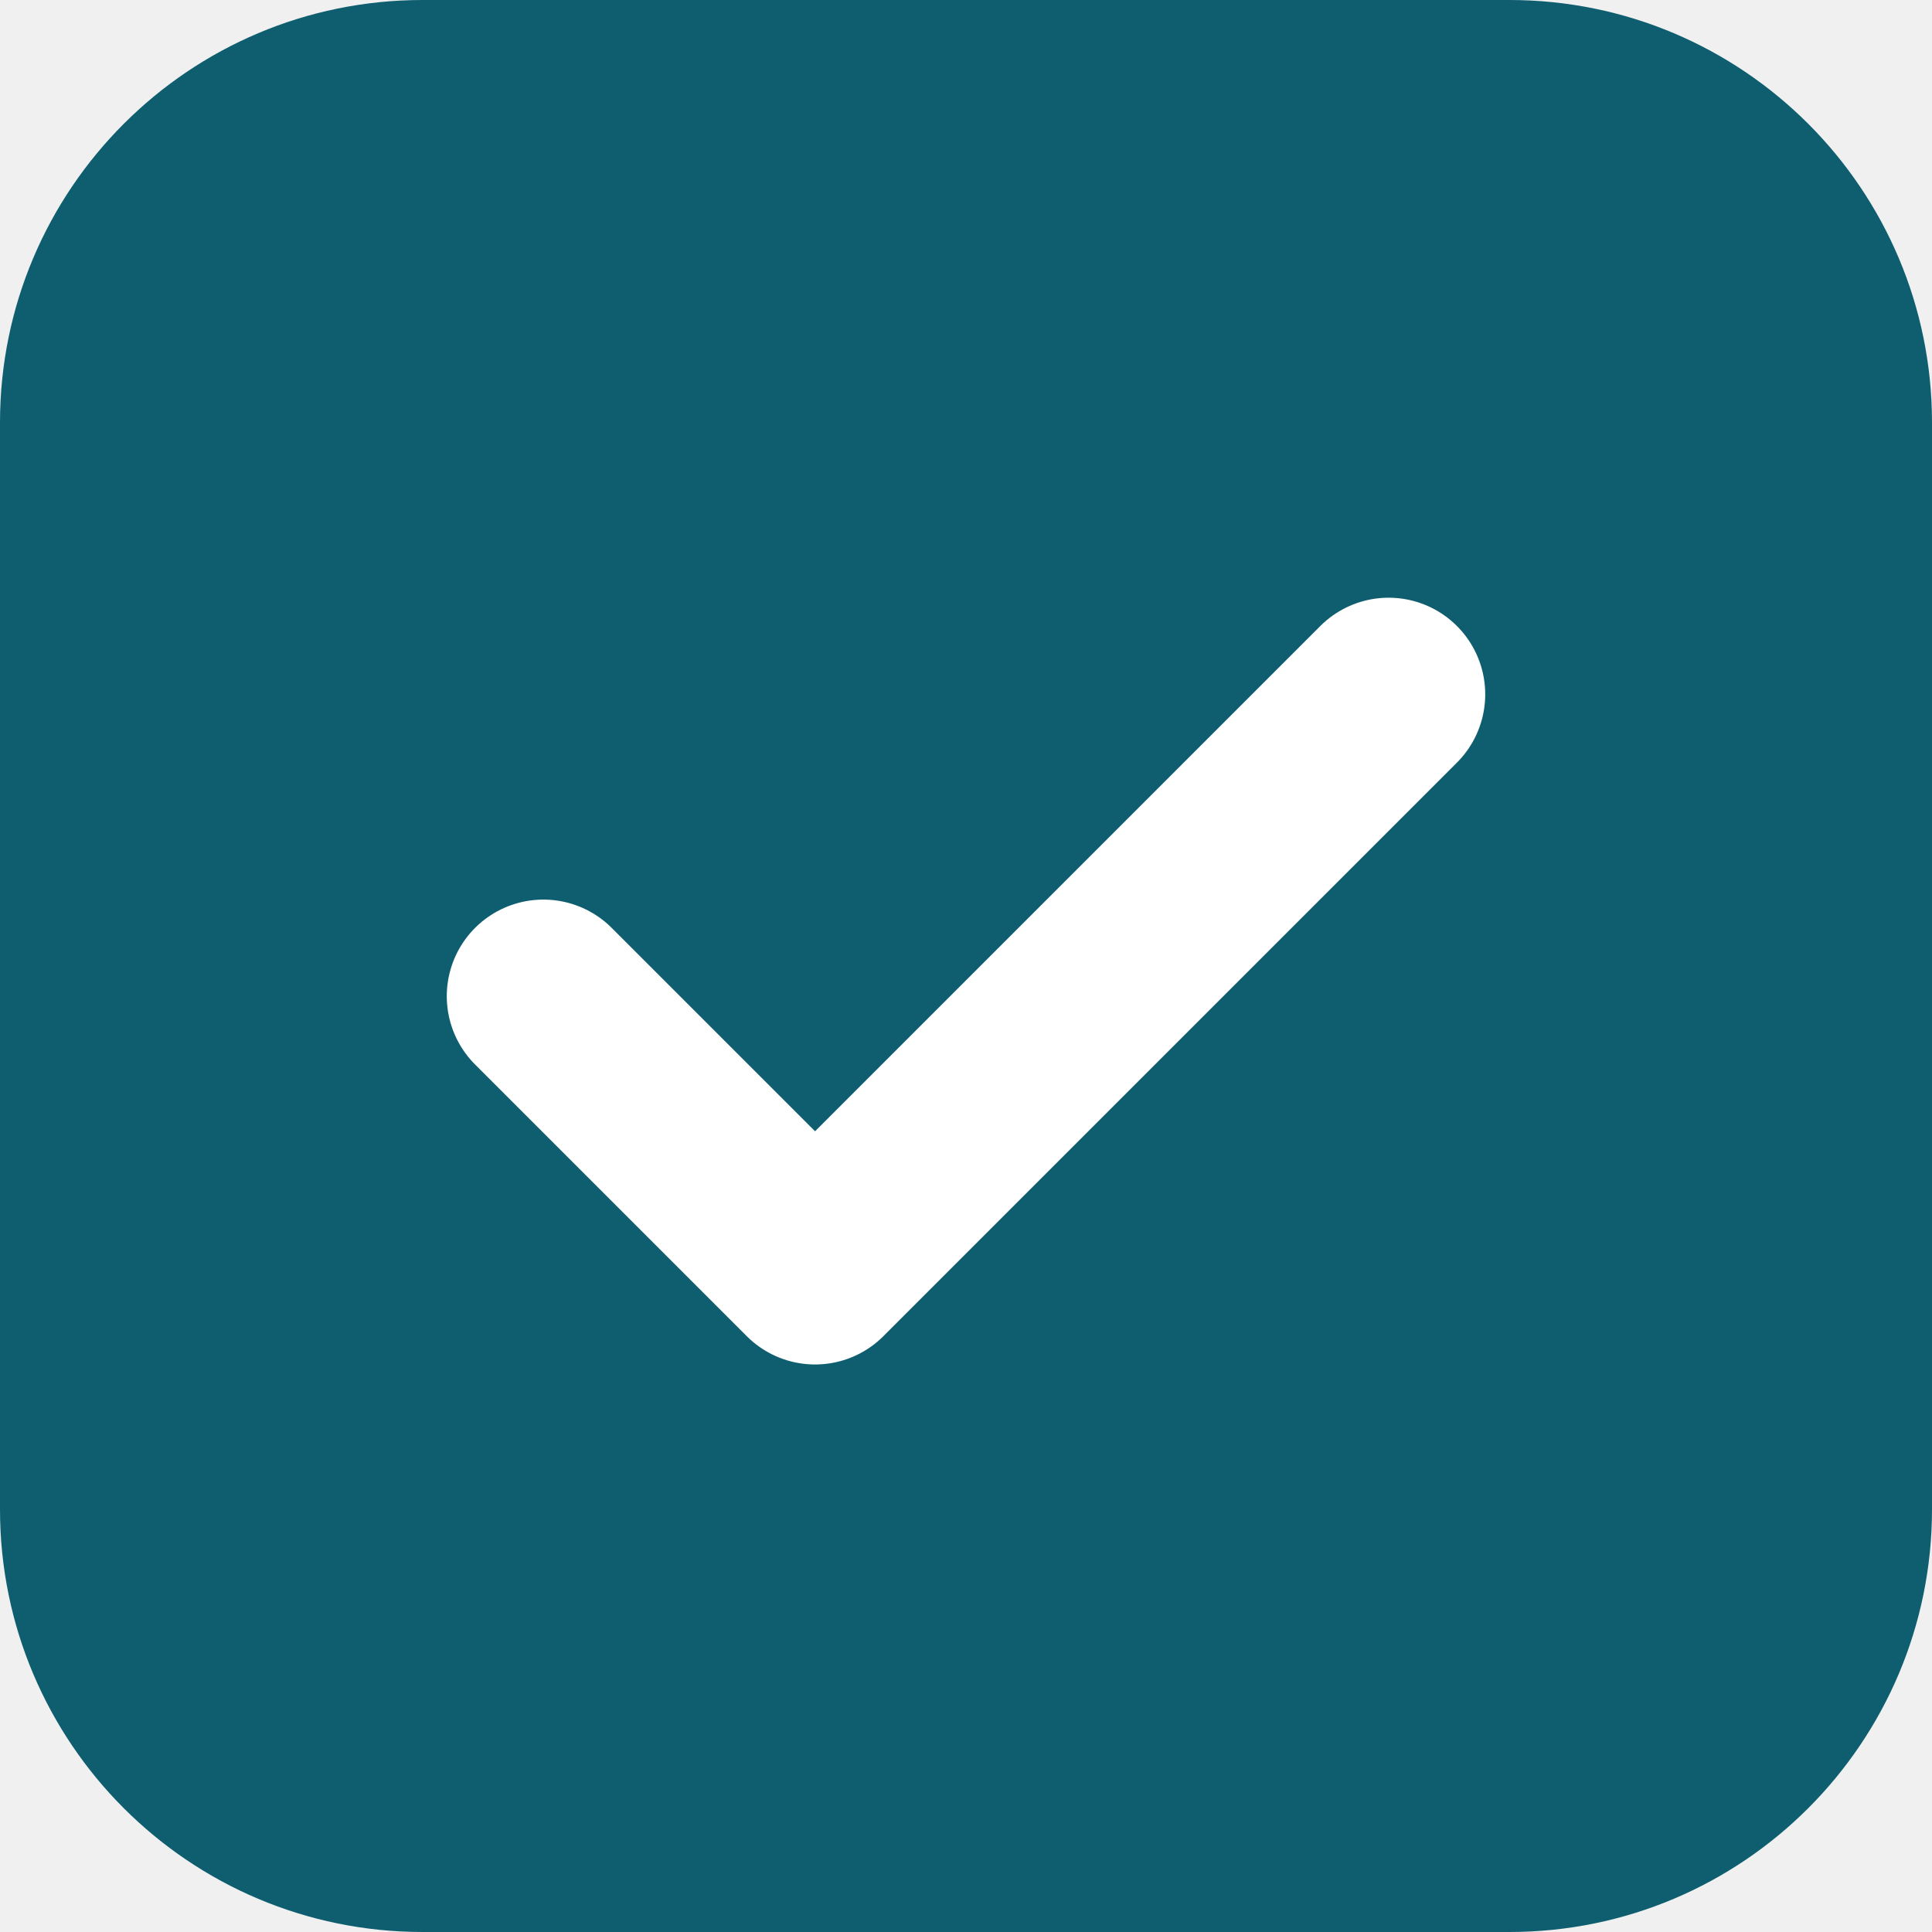
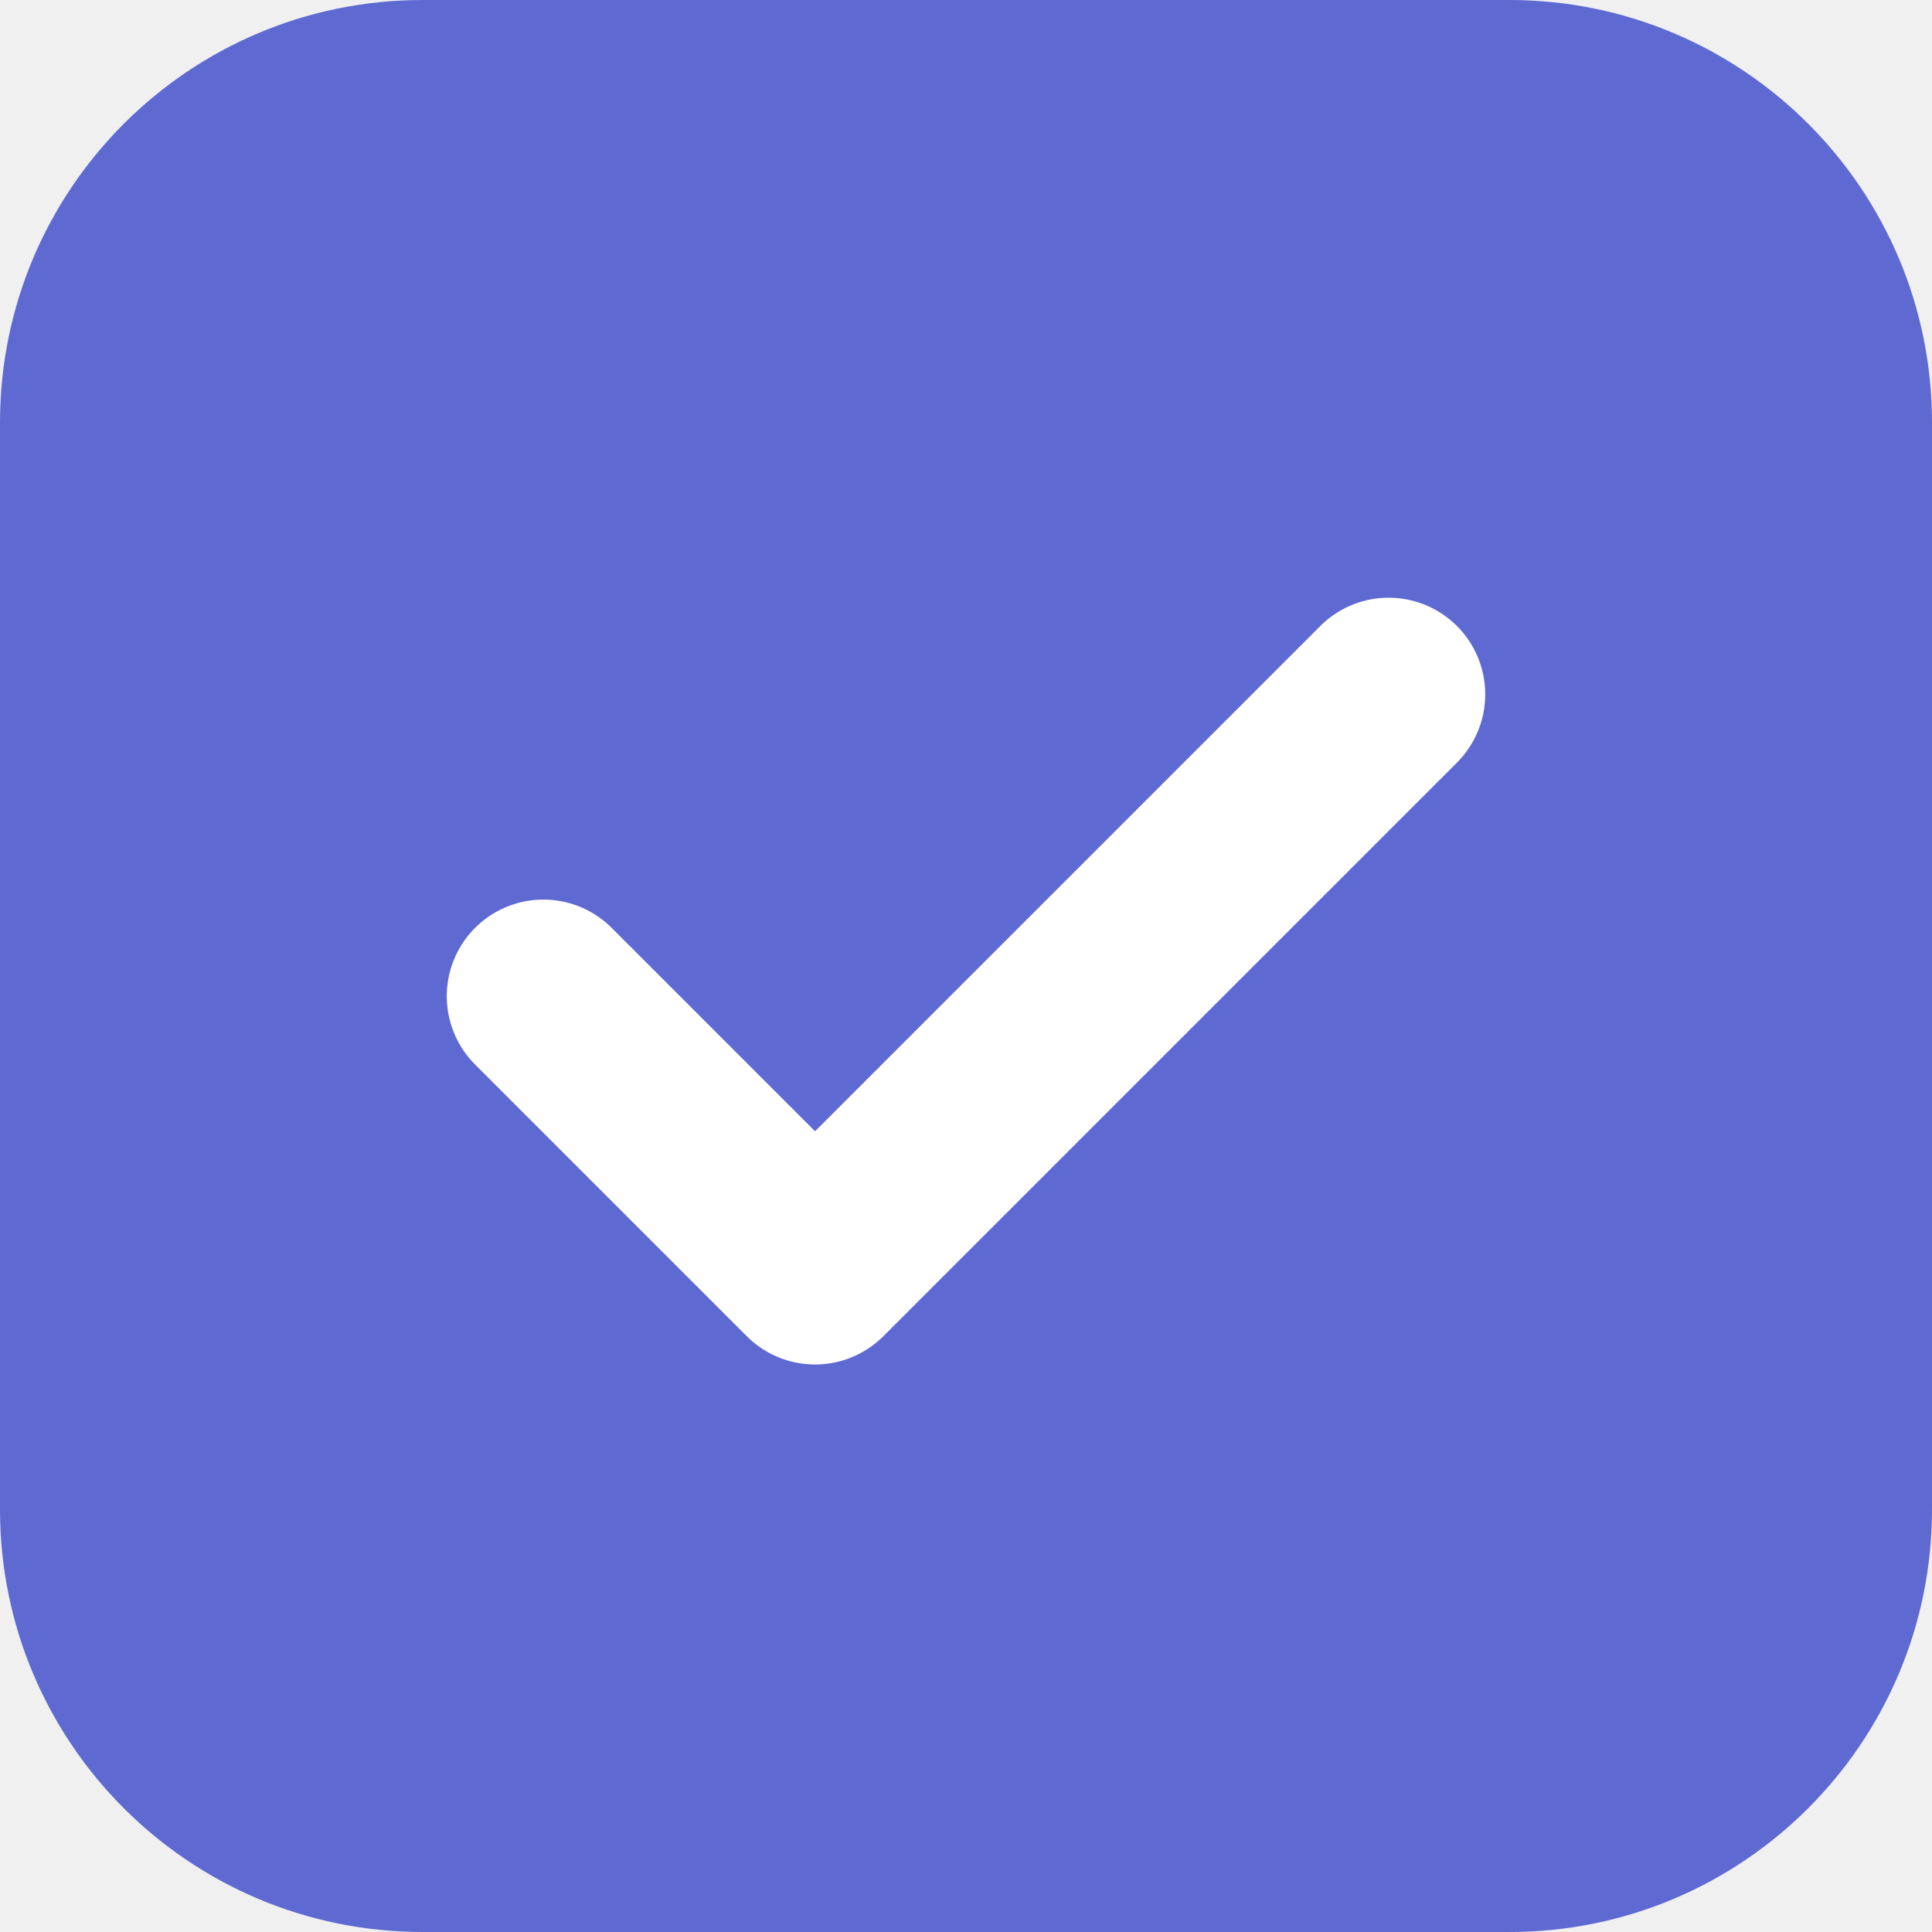
<svg xmlns="http://www.w3.org/2000/svg" viewBox="0 0 32 32">
-   <rect width="32" height="32" rx="7" fill="#0e5e6f" />
+   <rect width="32" height="32" rx="7" fill="#5e6ad2" />
  <path d="M9 16.5l4.5 4.5L23 11.5" fill="none" stroke="#fff" stroke-width="3.2" stroke-linecap="round" stroke-linejoin="round" />
</svg>
